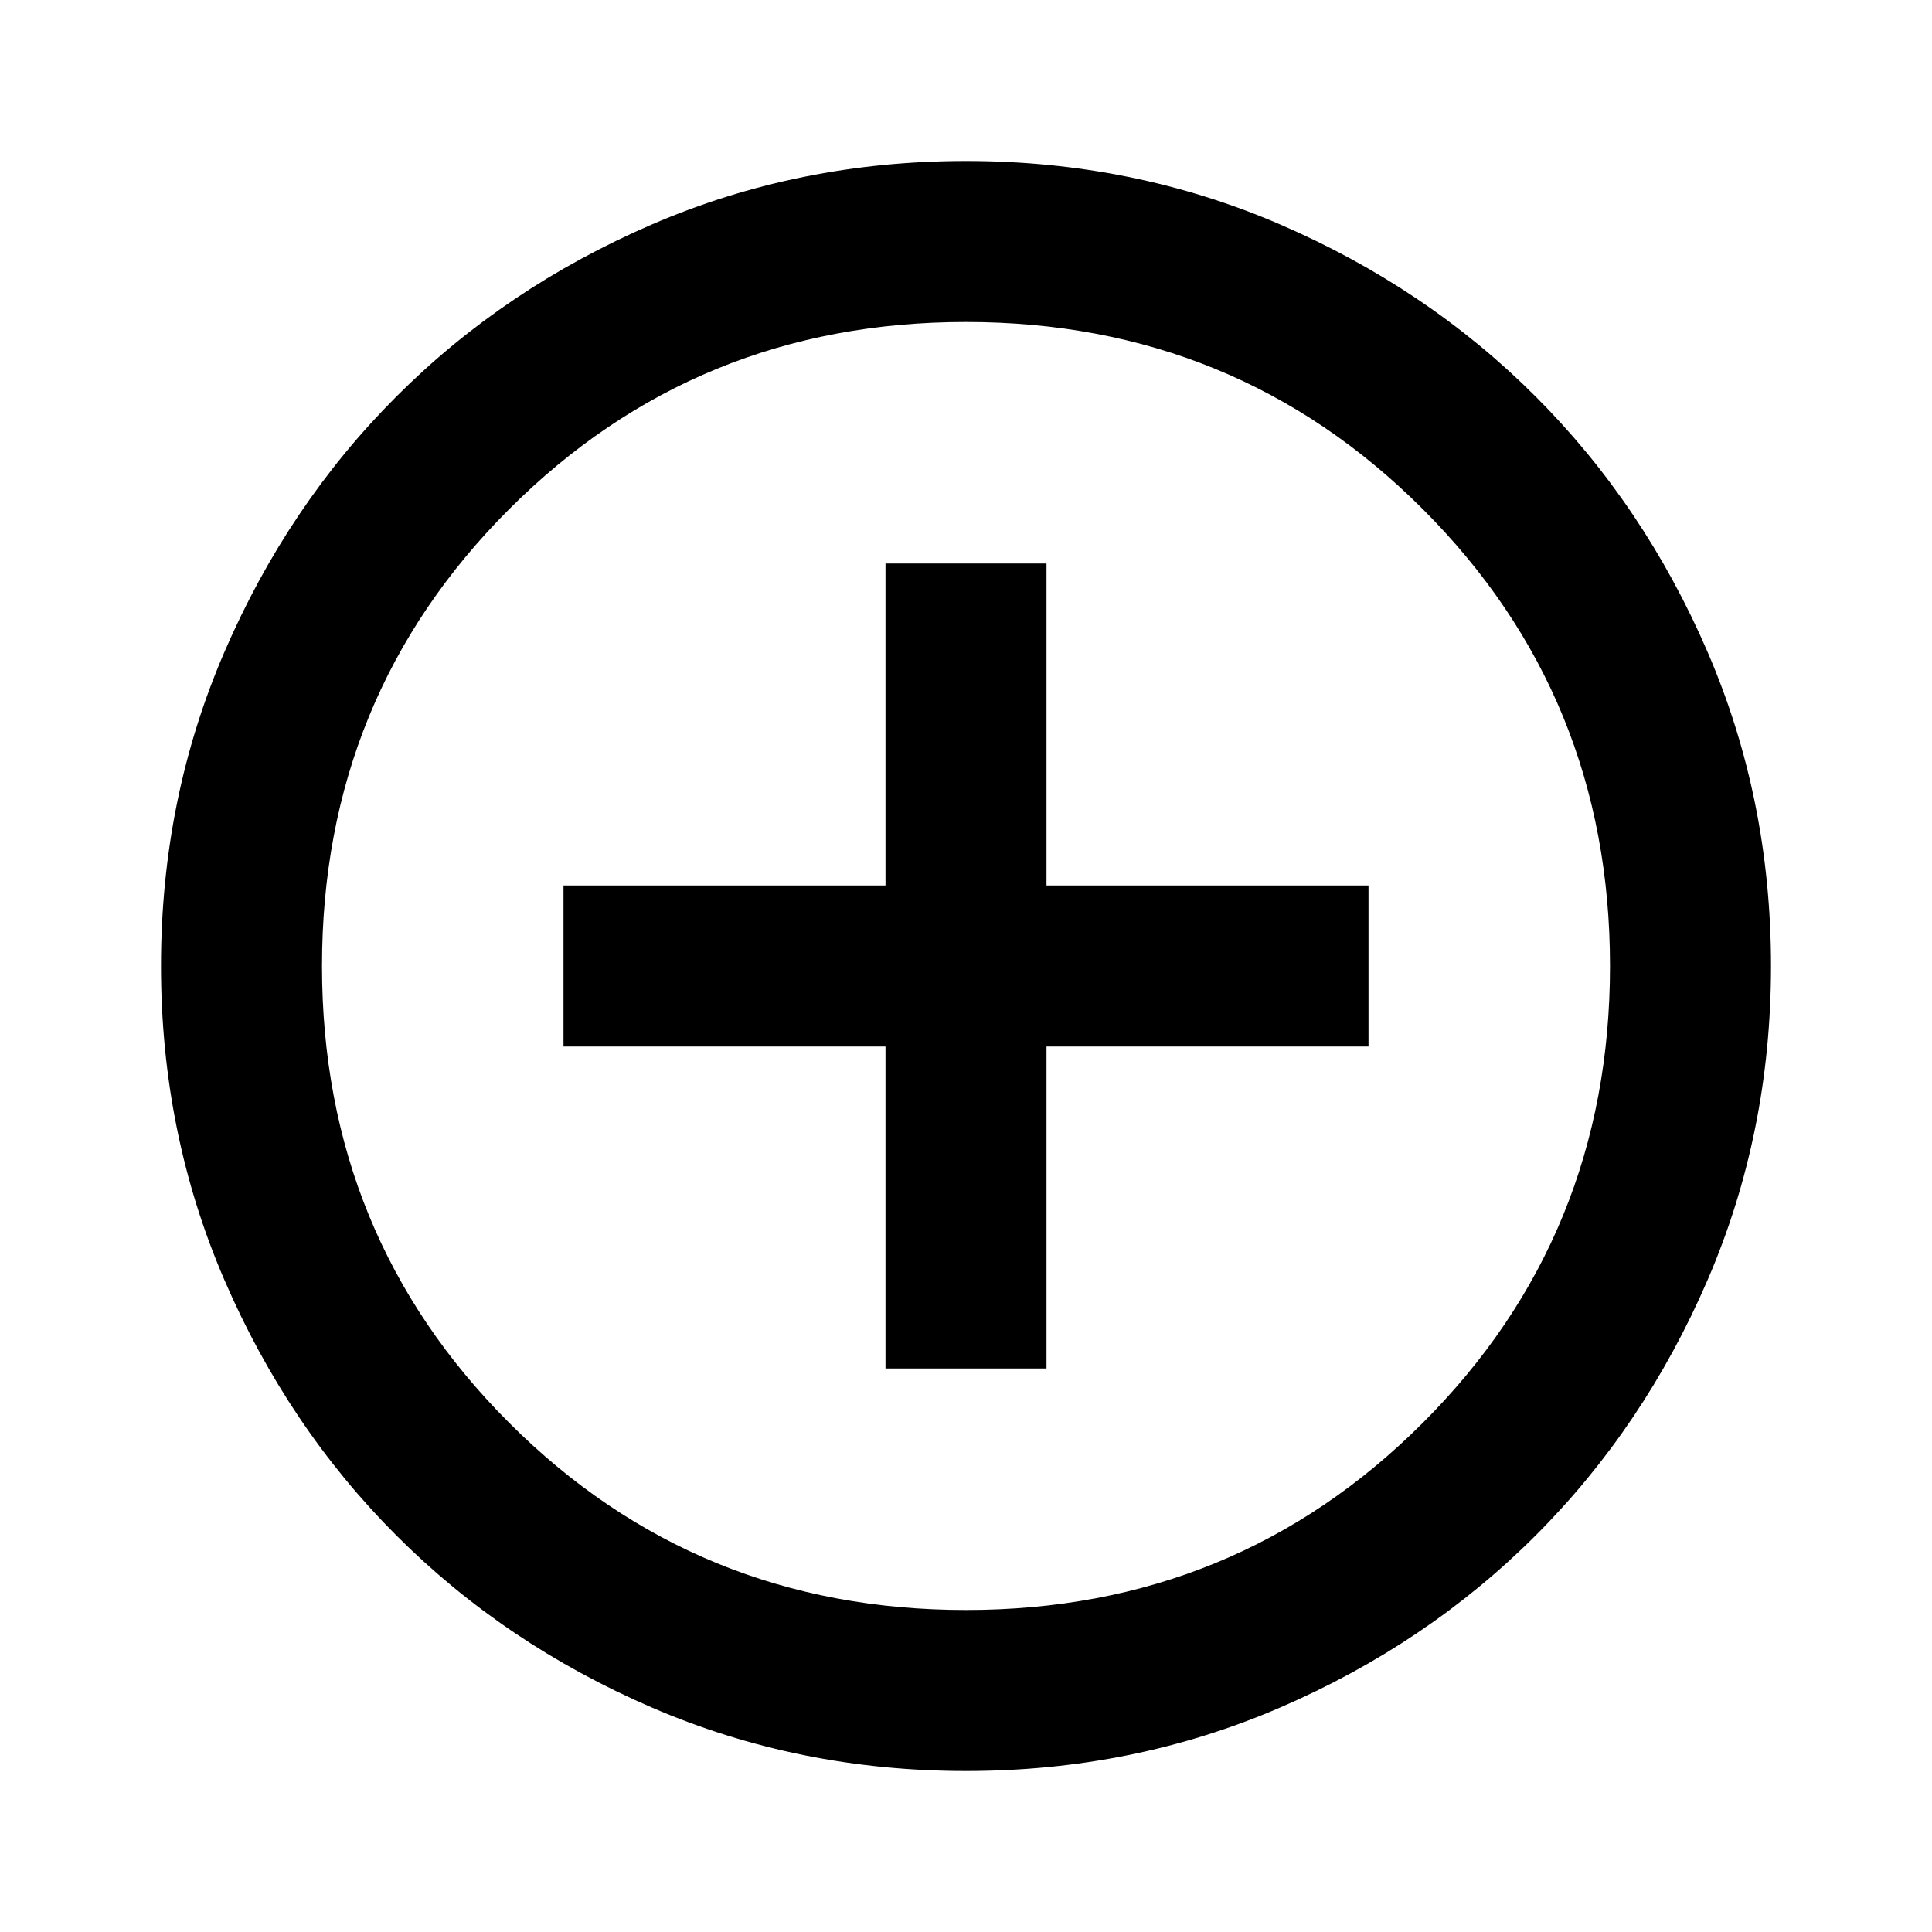
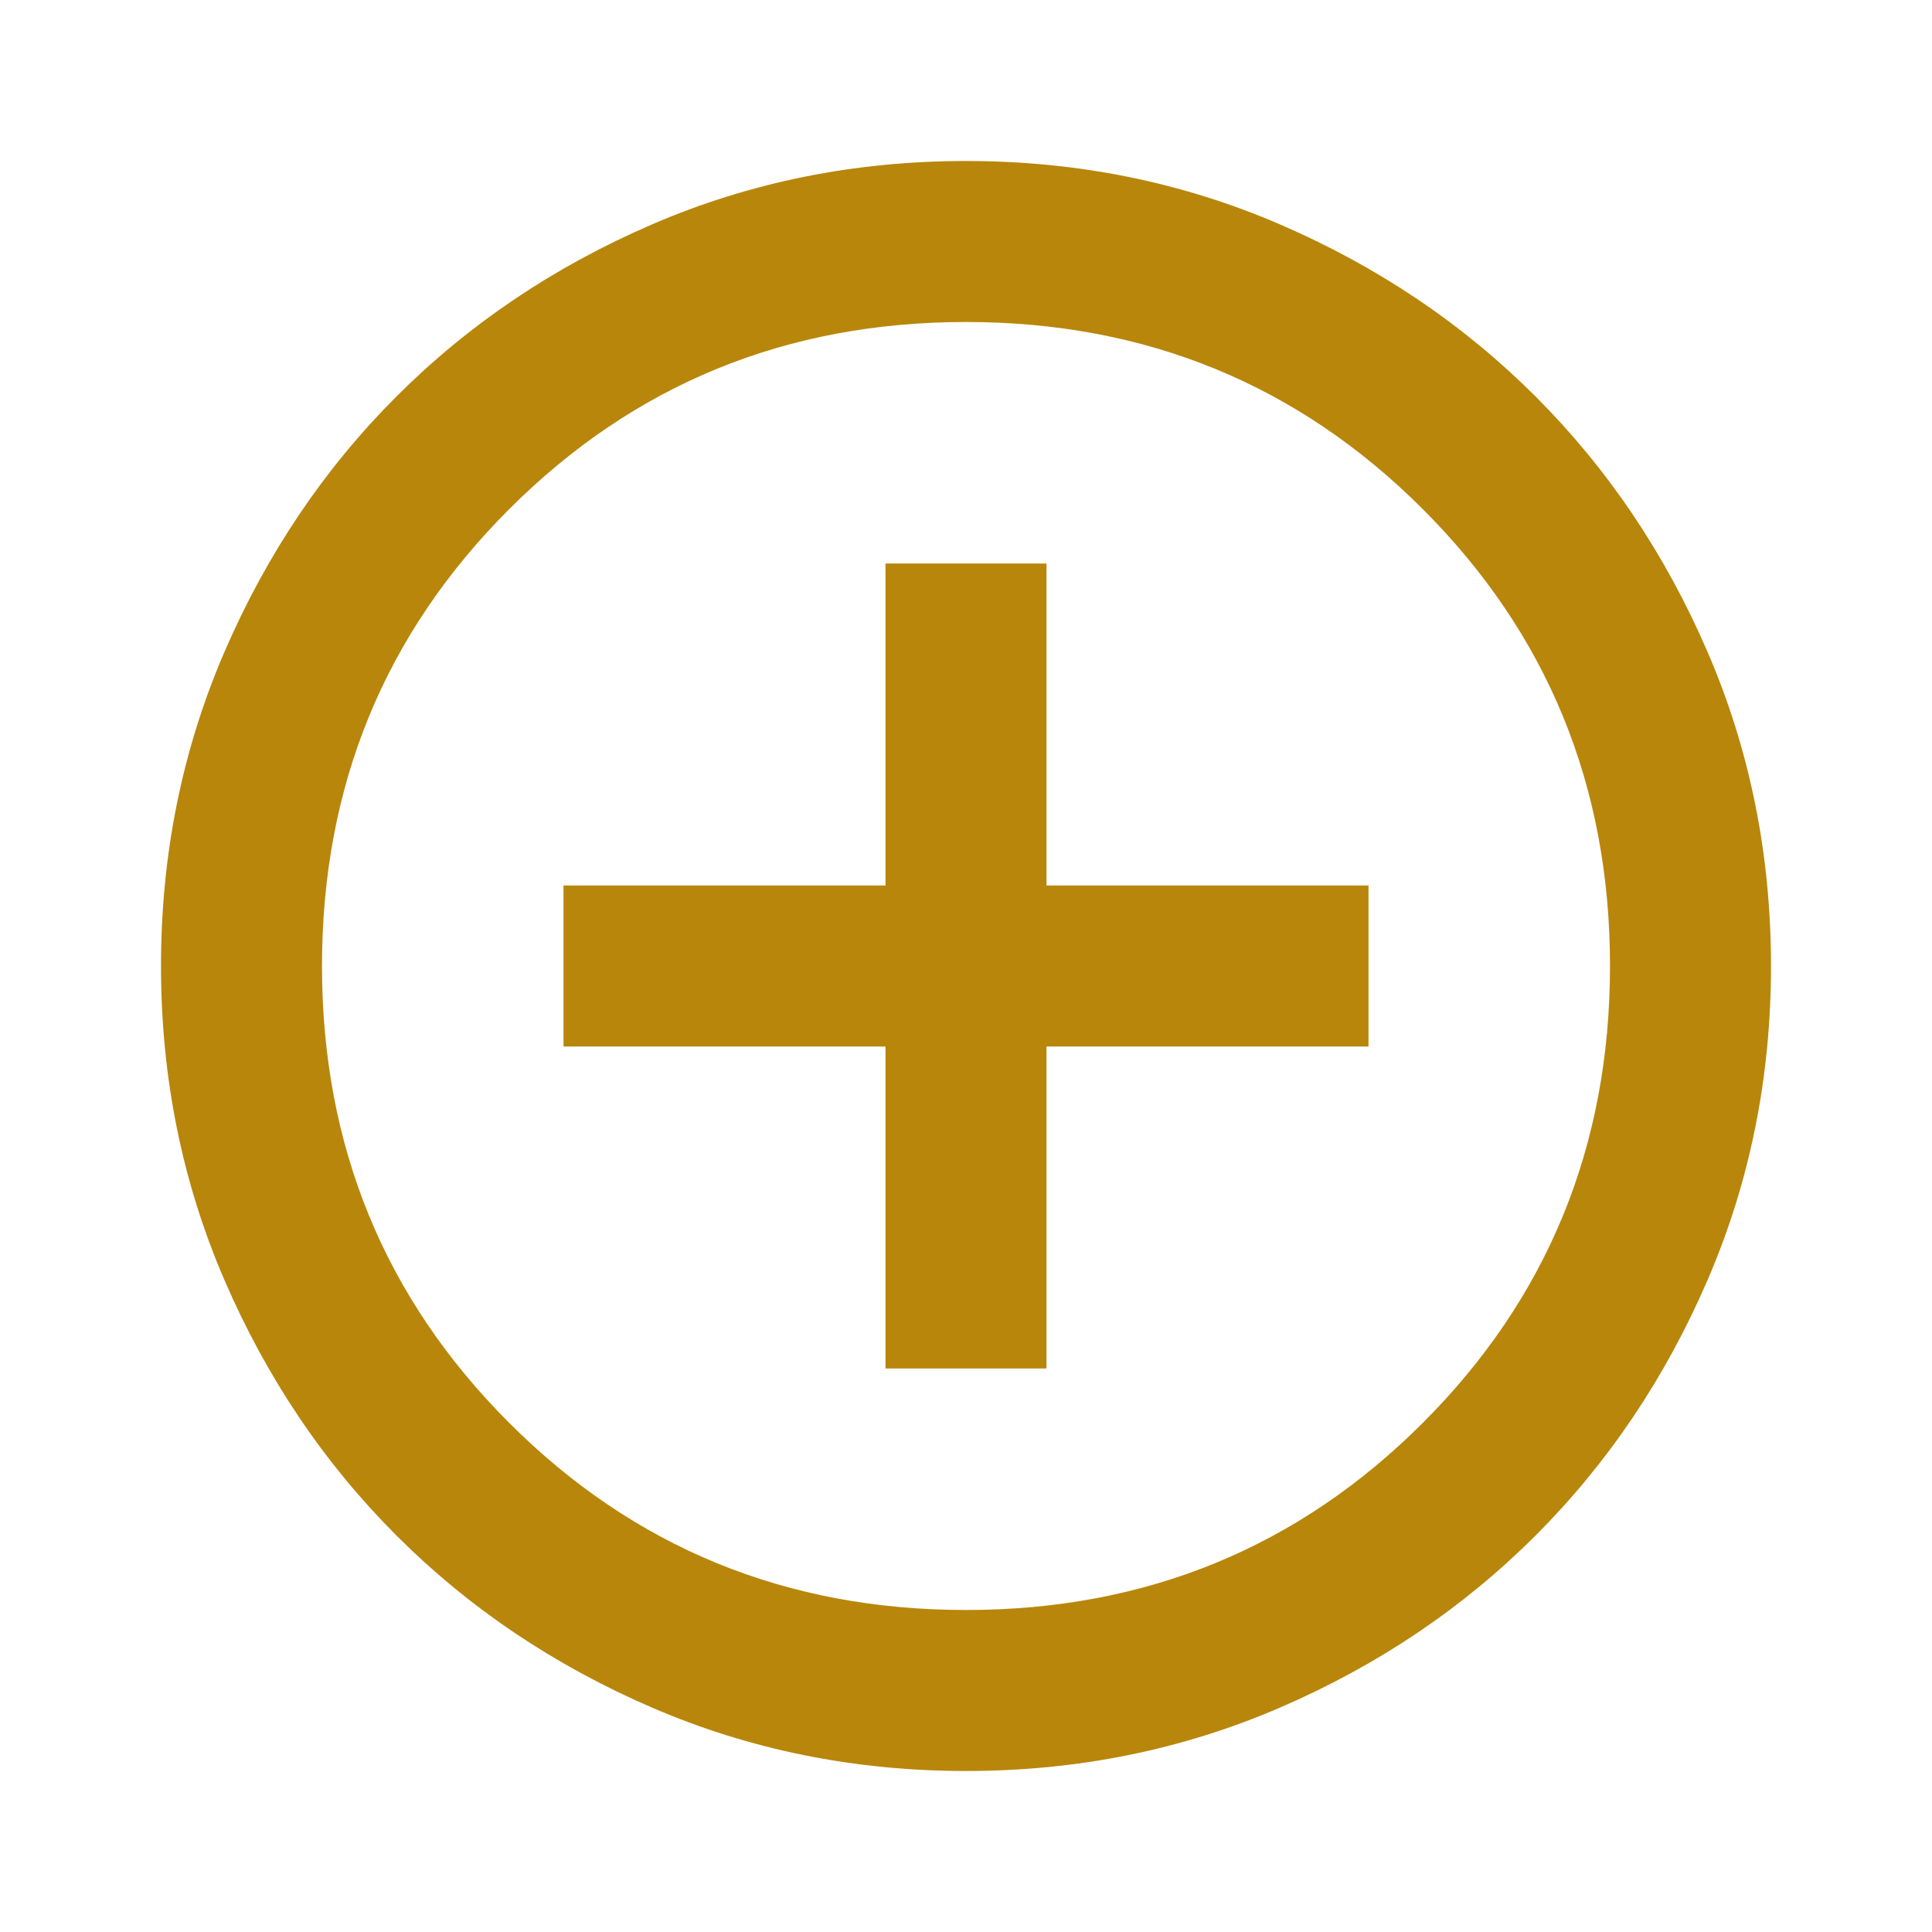
<svg xmlns="http://www.w3.org/2000/svg" height="24" viewBox="0 -960 960 960" width="24">
-   <path d="M440-280h80v-160h160v-80H520v-160h-80v160H280v80h160v160Zm40 200q-83 0-156-31.5T197-197q-54-54-85.5-127T80-480q0-83 31.5-156T197-763q54-54 127-85.5T480-880q83 0 156 31.5T763-763q54 54 85.5 127T880-480q0 83-31.5 156T763-197q-54 54-127 85.5T480-80Zm0-80q134 0 227-93t93-227q0-134-93-227t-227-93q-134 0-227 93t-93 227q0 134 93 227t227 93Zm0-320Z" />
+   <path fill="#B8860B" d="M440-280h80v-160h160v-80H520v-160h-80v160H280v80h160v160Zm40 200q-83 0-156-31.5T197-197q-54-54-85.5-127T80-480q0-83 31.5-156T197-763q54-54 127-85.5T480-880q83 0 156 31.5T763-763q54 54 85.5 127T880-480q0 83-31.5 156T763-197q-54 54-127 85.5T480-80Zm0-80q134 0 227-93t93-227q0-134-93-227t-227-93q-134 0-227 93t-93 227q0 134 93 227t227 93Zm0-320Z" />
</svg>
